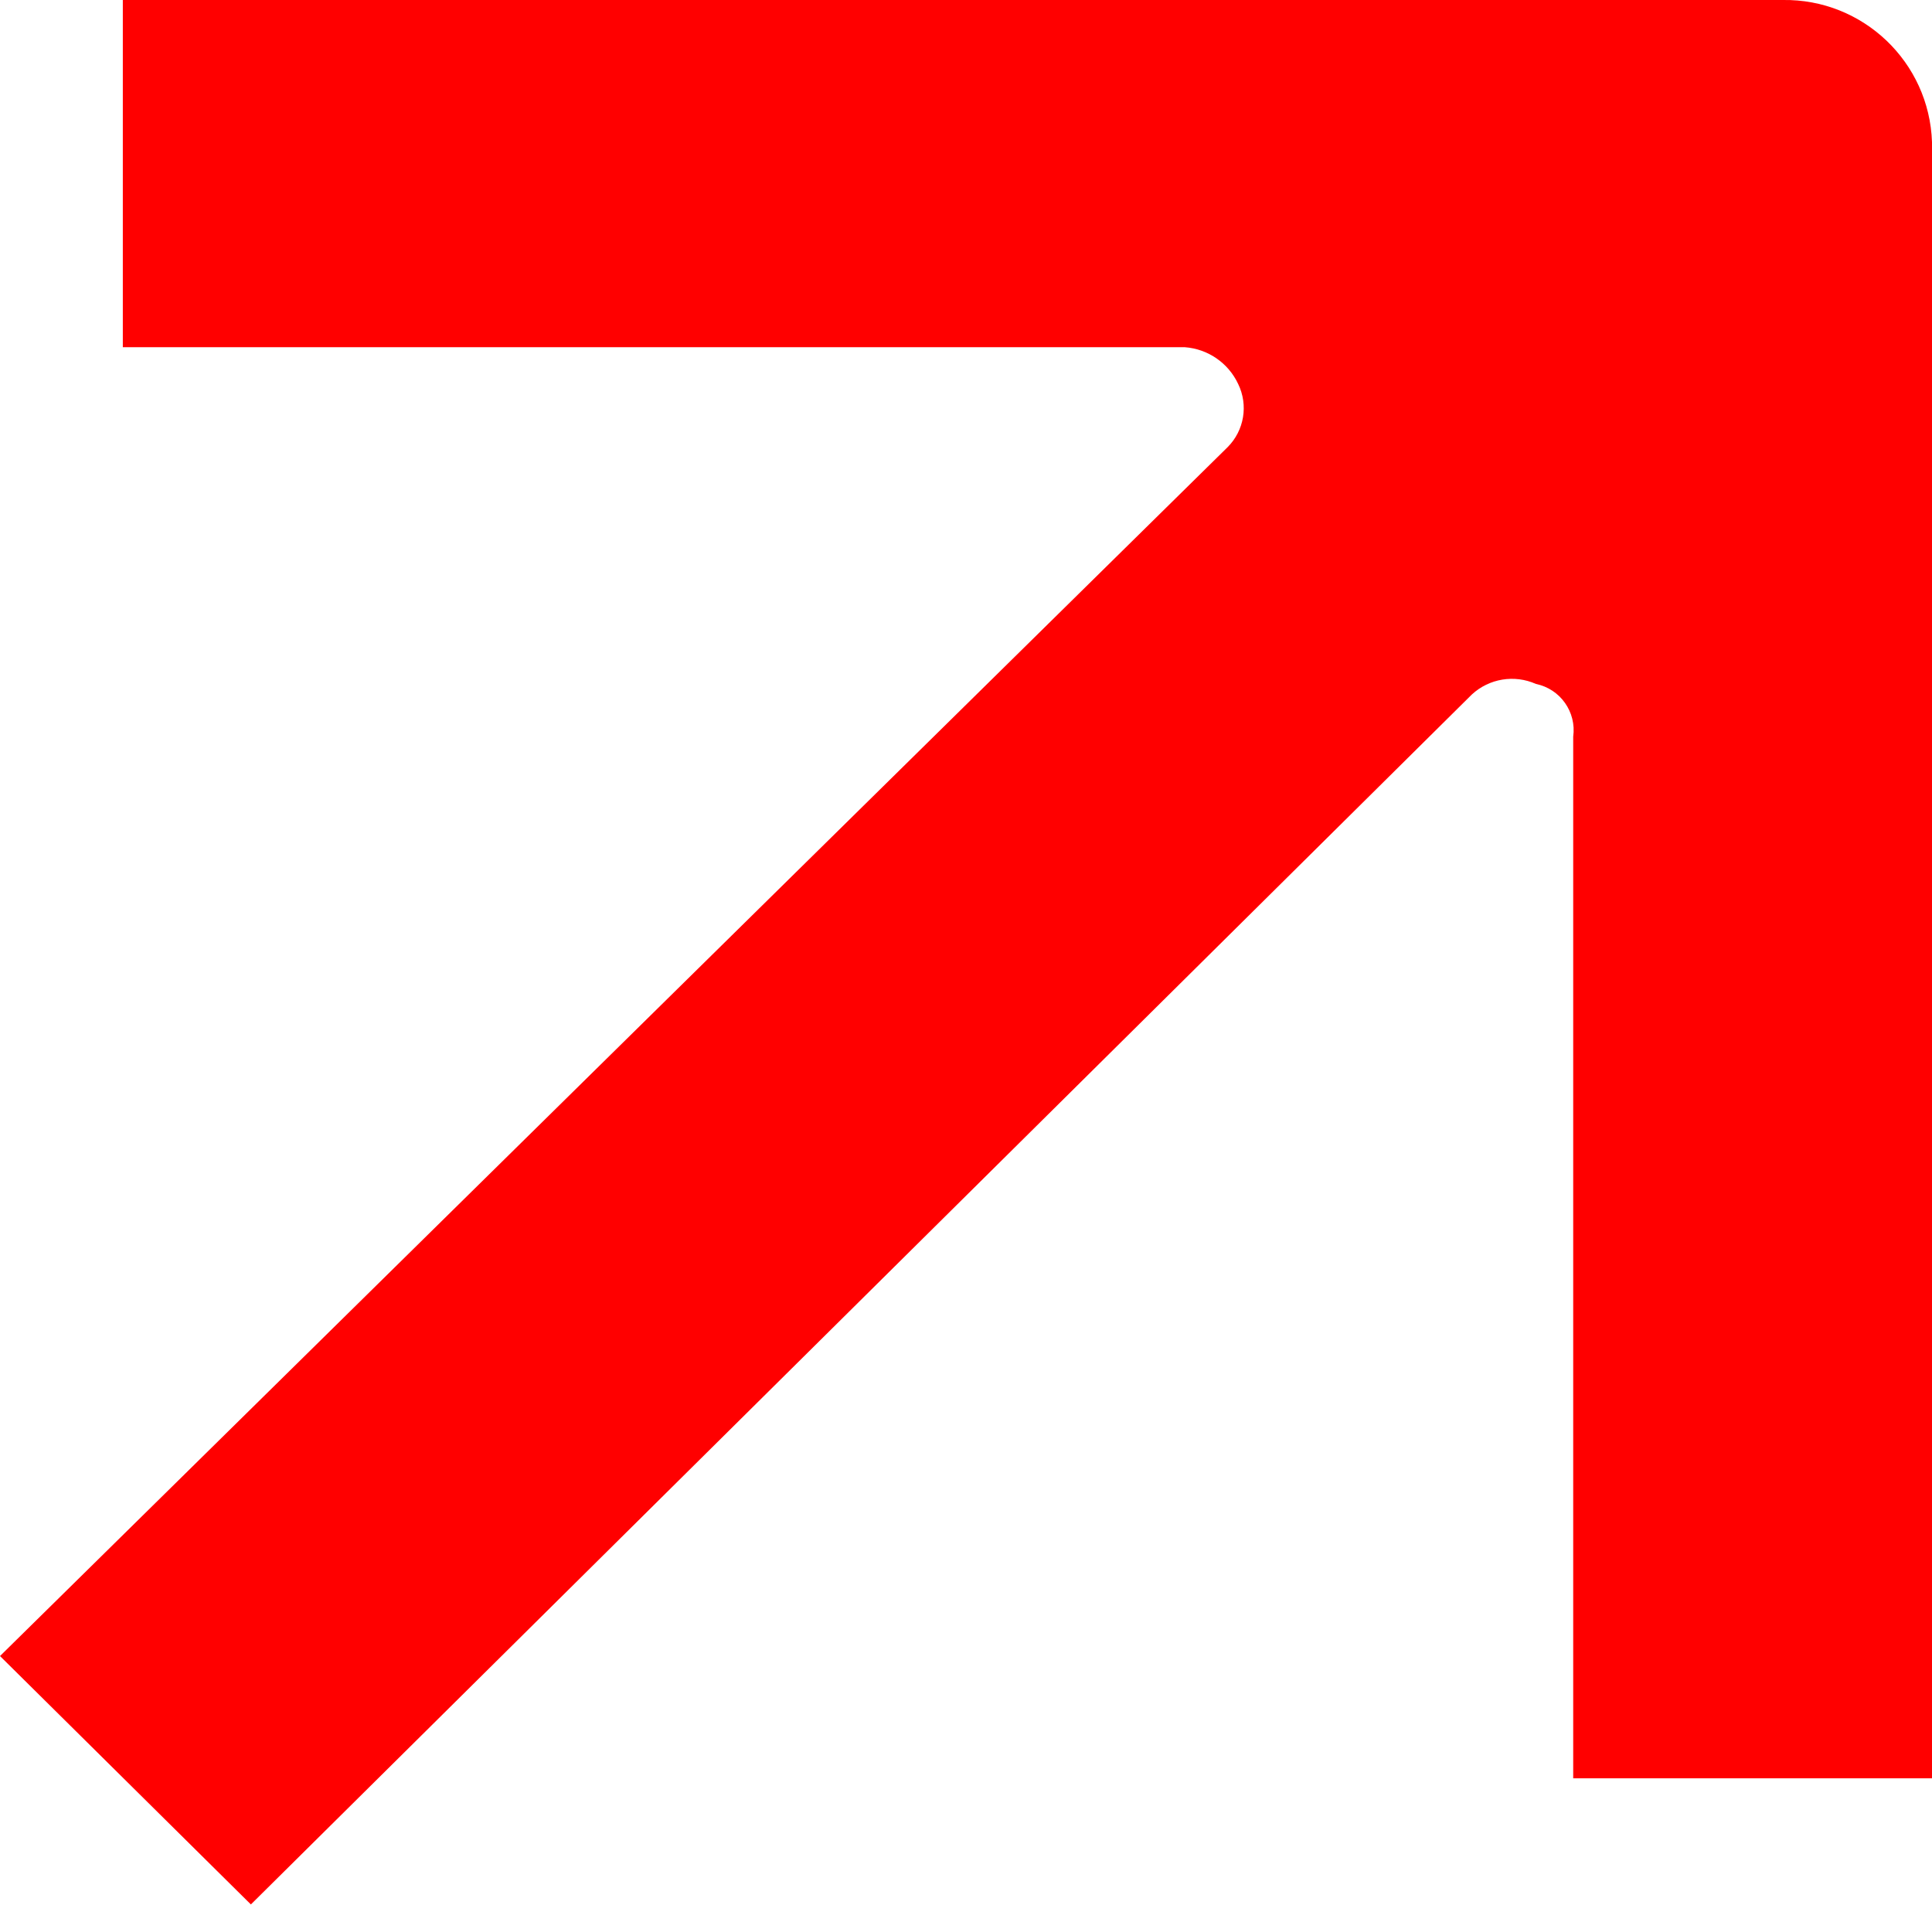
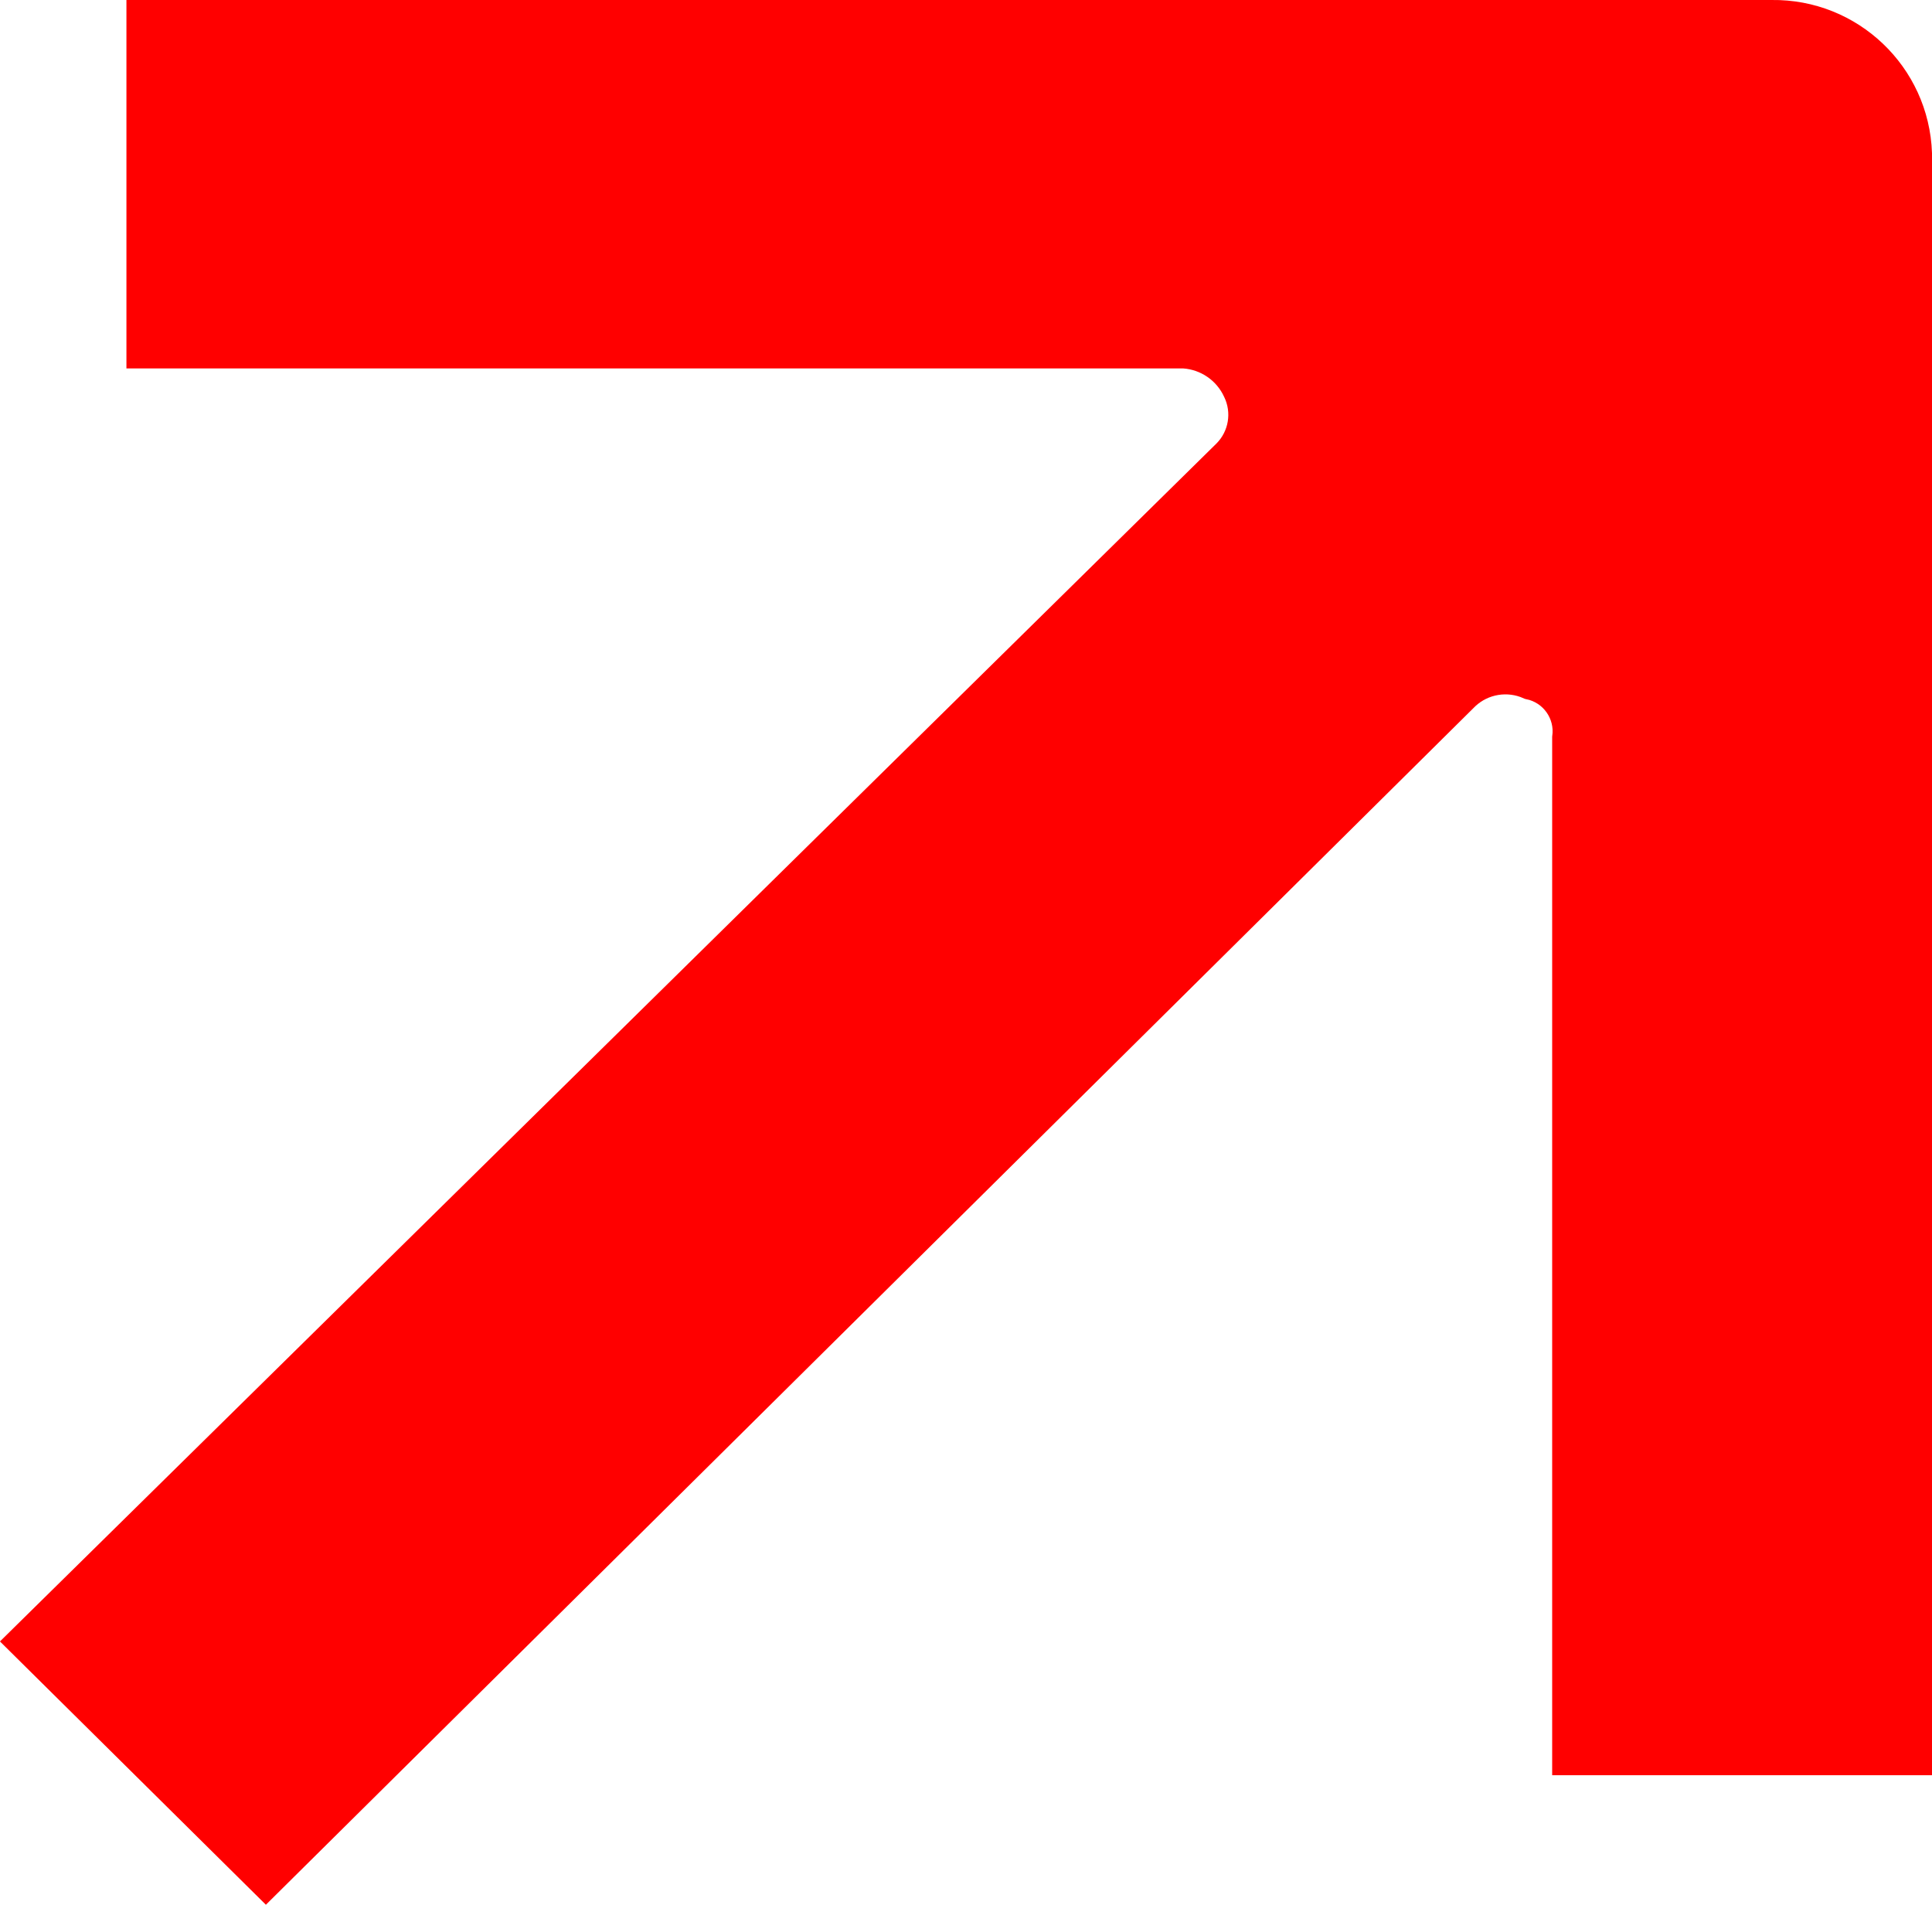
- <svg xmlns="http://www.w3.org/2000/svg" id="Layer_1" data-name="Layer 1" viewBox="0 0 70 69">
+ <svg xmlns="http://www.w3.org/2000/svg" id="Layer_1" data-name="Layer 1" viewBox="0 0 71.21 70.2">
  <defs>
-     <style>.cls-1{fill:red;}</style>
+     <style>.cls-1{fill:red;stroke:red;stroke-miterlimit:10;}</style>
  </defs>
-   <path class="cls-1" d="M0,60,44.48,16.2a2,2,0,0,0,.38-2.29,2.32,2.32,0,0,0-1.93-1.33H4.45V0H64.59A5.33,5.33,0,0,1,70,5.15V64.43H57V26.69a1.71,1.71,0,0,0-1.35-1.91,2.14,2.14,0,0,0-2.32.38L9.09,69,0,60Z" />
+   <path class="cls-1" d="M.71,60.5,45.19,16.7a2,2,0,0,0,.38-2.29,2.3,2.3,0,0,0-1.93-1.33H5.16V.5H65.3a5.34,5.34,0,0,1,5.41,5.15V64.93h-13V27.19a1.71,1.71,0,0,0-1.35-1.91,2.13,2.13,0,0,0-2.32.38L9.8,69.5Z" />
</svg>
